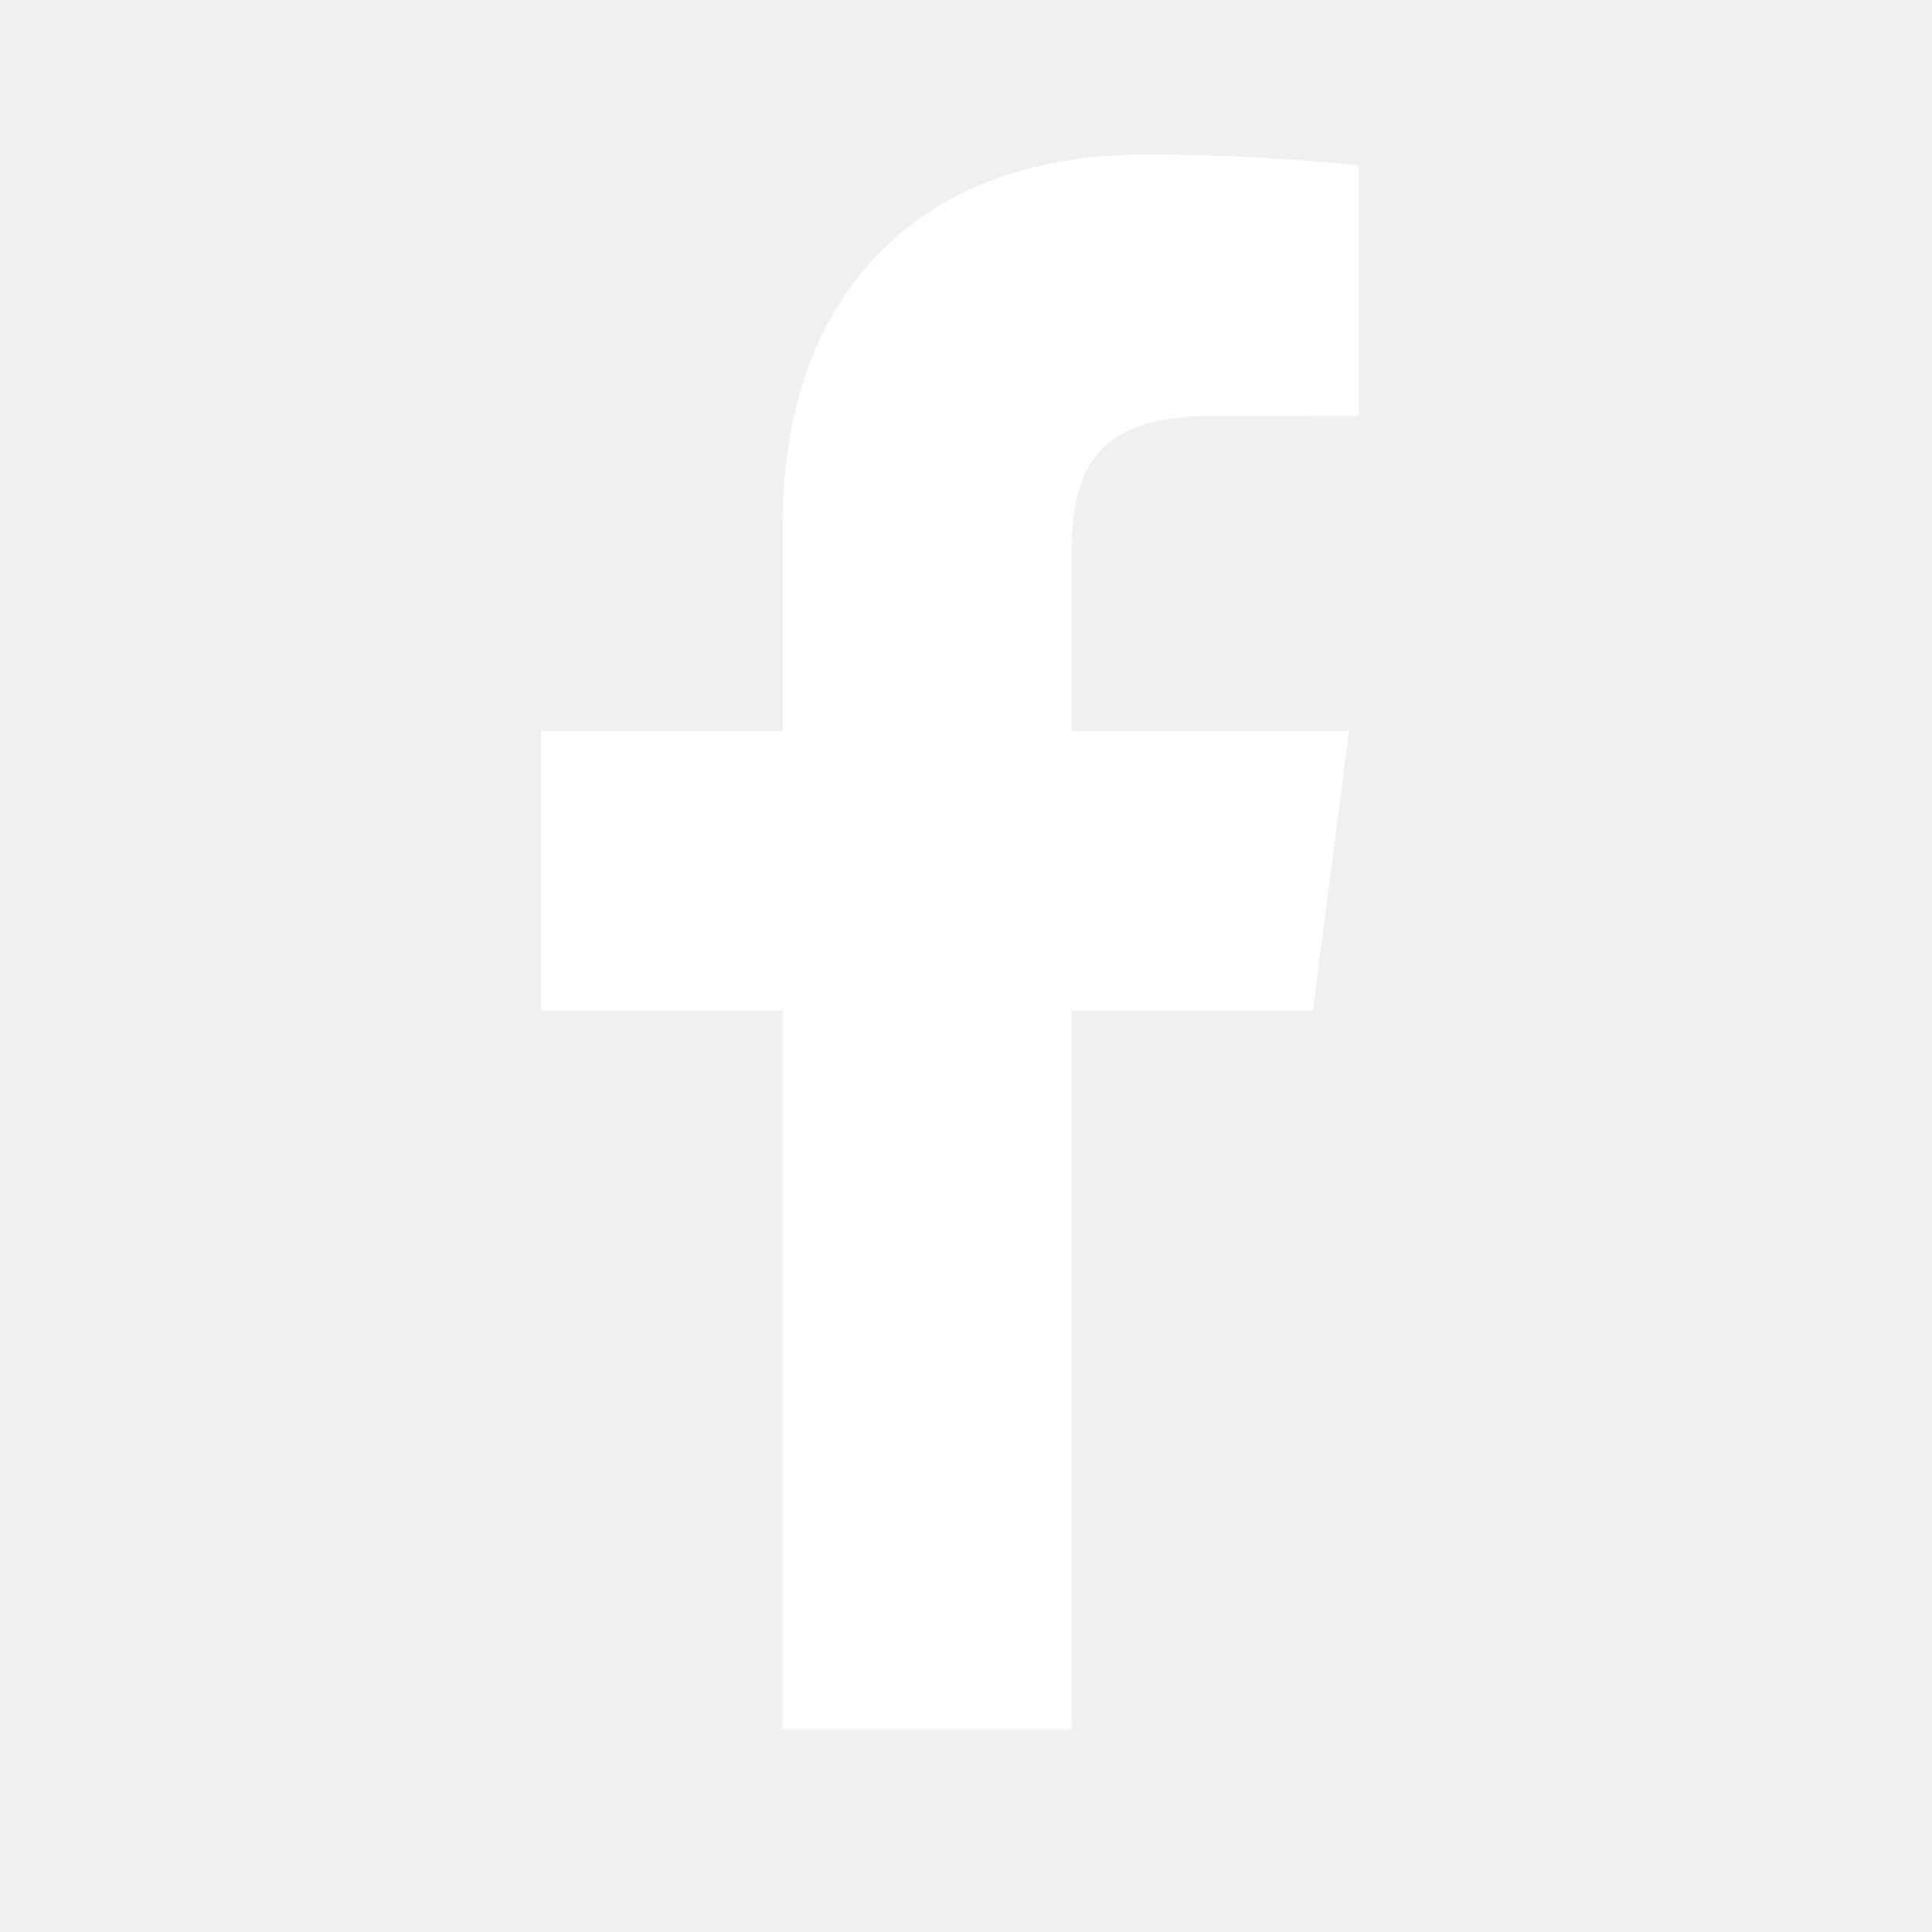
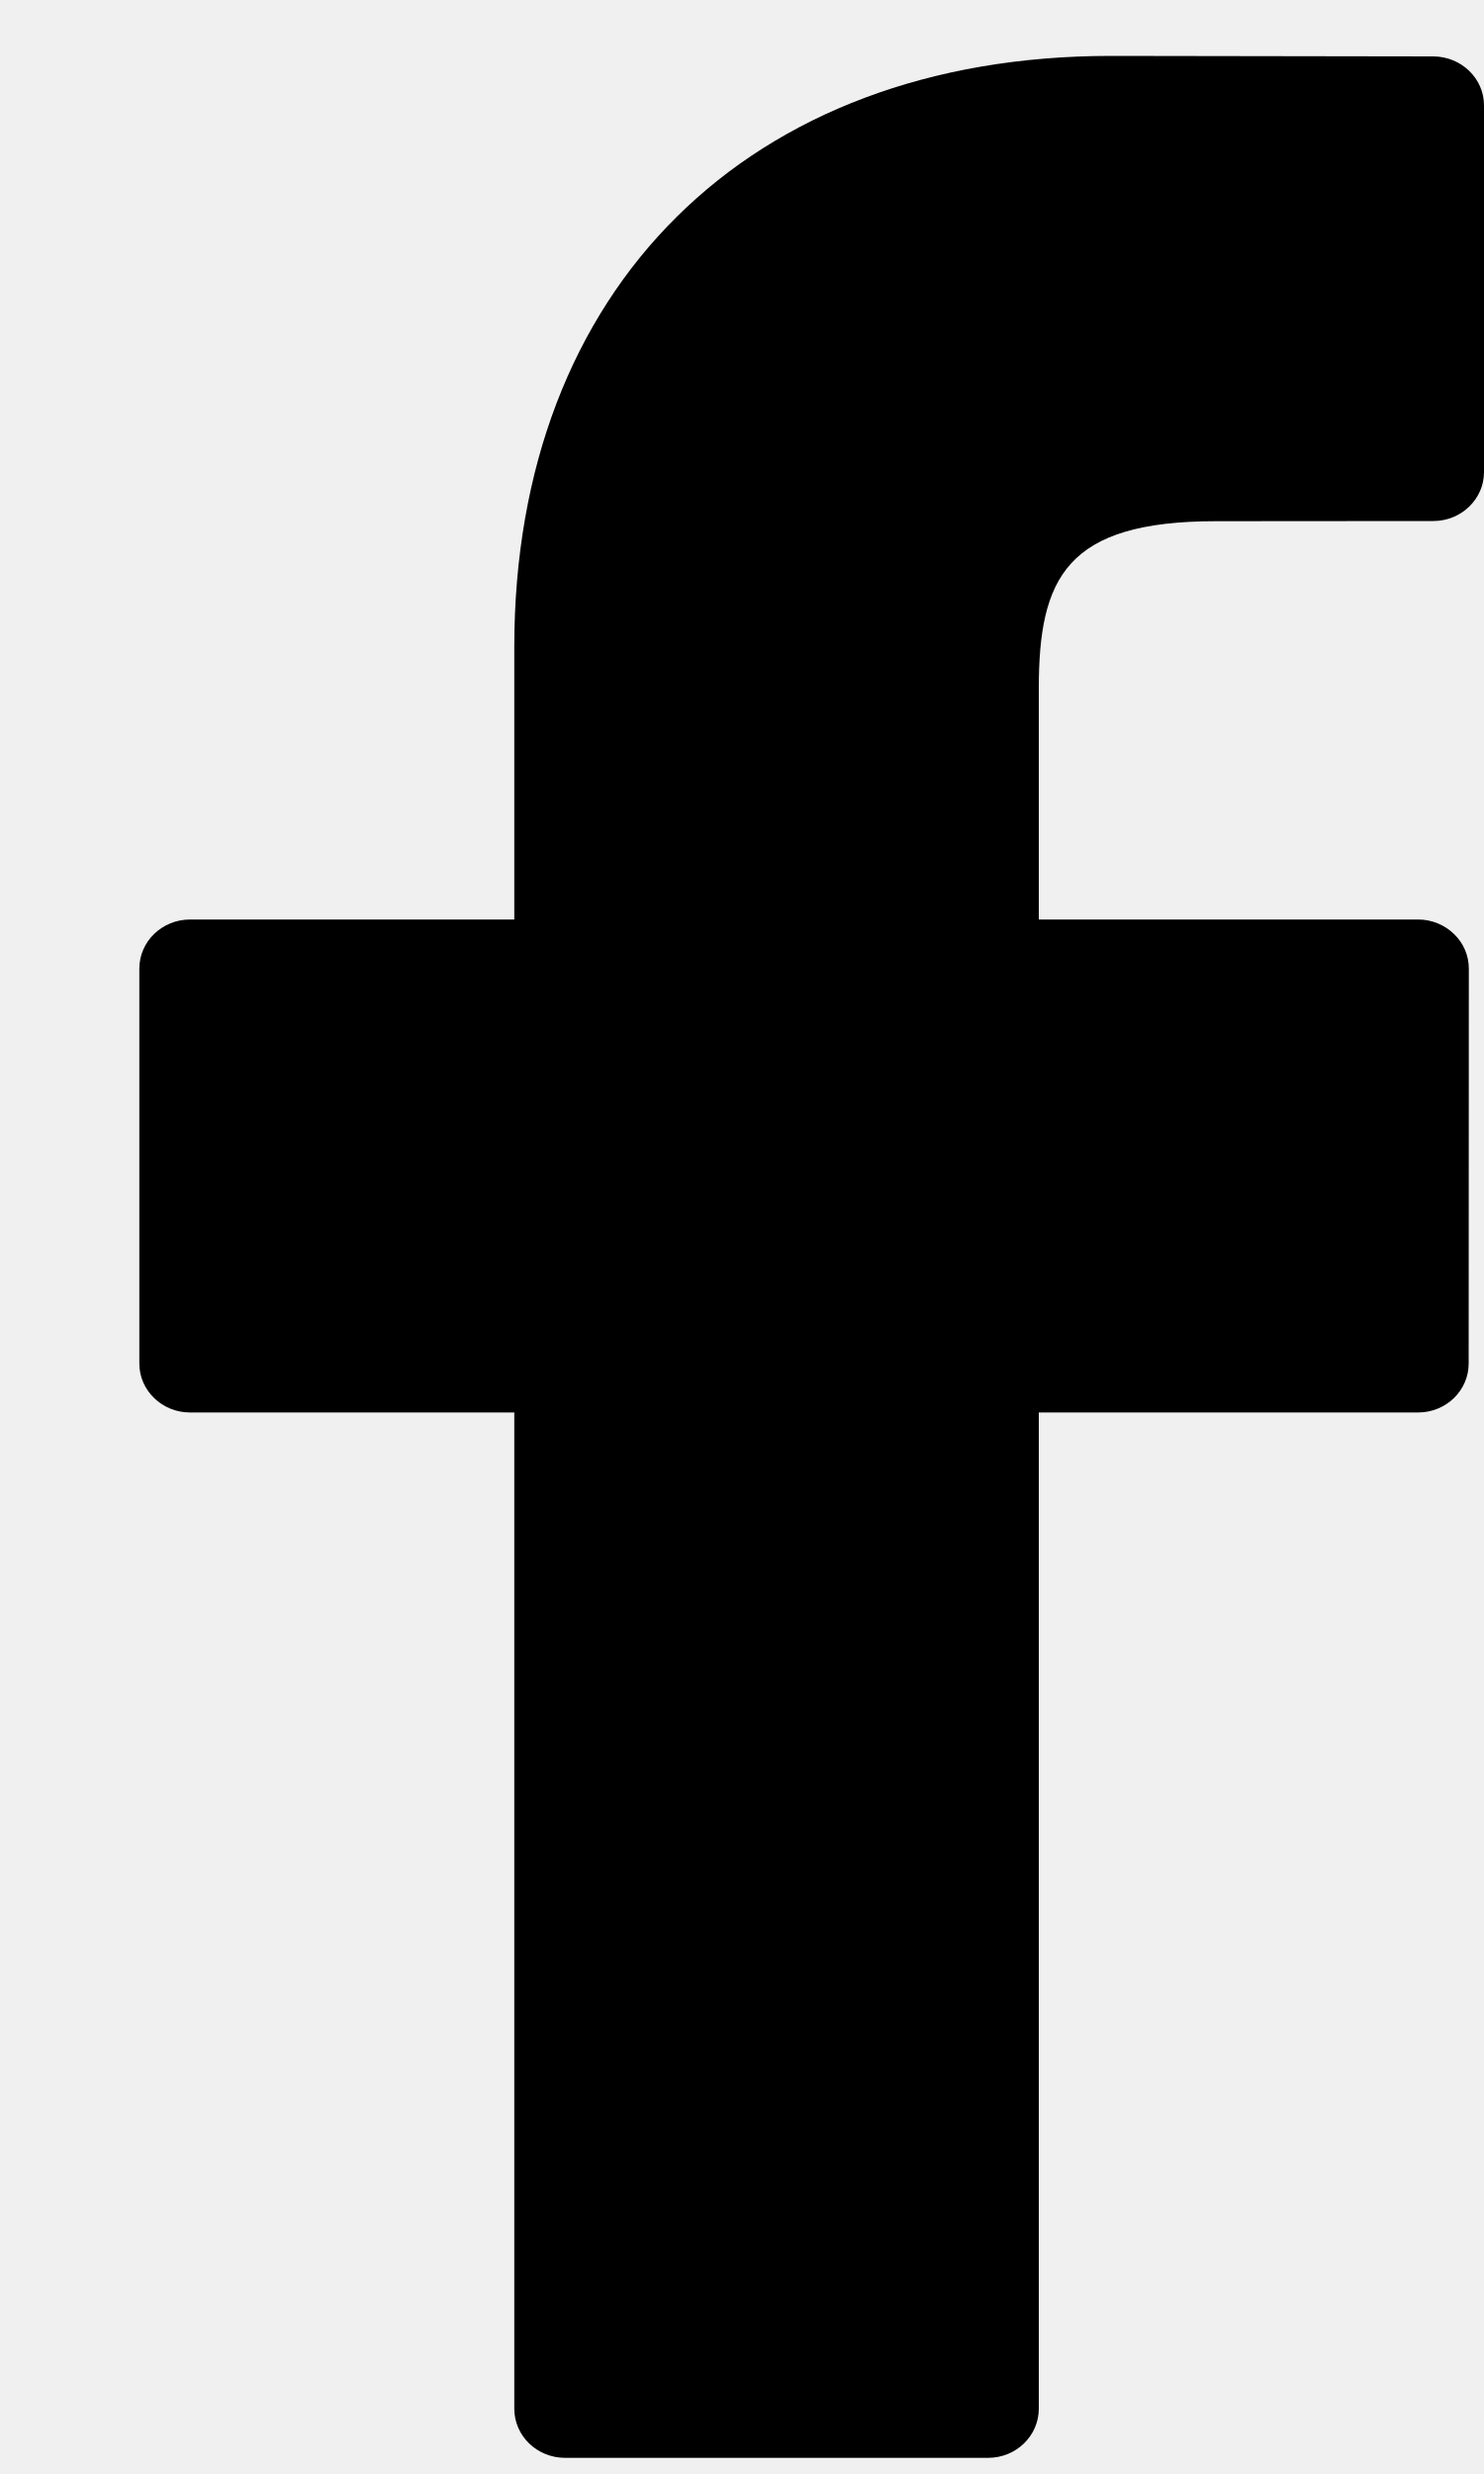
- <svg xmlns="http://www.w3.org/2000/svg" version="1.1" id="Grid" x="0px" y="0px" width="25px" height="25px" viewBox="0 0 25 25" enable-background="new 0 0 25 25" xml:space="preserve">
-   <path fill="#FFFFFF" d="M10.128,22.375h3.741v-9.294h3.12l0.467-3.622h-3.587V7.146c0-1.049,0.291-1.763,1.795-1.763l1.918-0.001  v-3.24C17.25,2.099,16.111,2,14.786,2c-2.765,0-4.659,1.688-4.659,4.788v2.671H7v3.622h3.128V22.375z" />
+ <svg xmlns="http://www.w3.org/2000/svg" width="9" height="15" viewBox="0 0 9 15" fill="none">
+   <path d="M8.693 0.342L6.737 0.339C4.54 0.339 3.119 1.746 3.119 3.923V5.575H1.153C0.983 5.575 0.845 5.708 0.845 5.873V8.267C0.845 8.431 0.983 8.564 1.153 8.564H3.119V14.604C3.119 14.769 3.257 14.902 3.427 14.902H5.993C6.163 14.902 6.3 14.768 6.3 14.604V8.564H8.6C8.77 8.564 8.907 8.431 8.907 8.267L8.908 5.873C8.908 5.794 8.876 5.718 8.818 5.663C8.761 5.607 8.682 5.575 8.601 5.575H6.3V4.175C6.3 3.502 6.467 3.16 7.375 3.16L8.693 3.159C8.862 3.159 9 3.026 9 2.862V0.639C9 0.476 8.863 0.343 8.693 0.342Z" fill="black" />
</svg>
